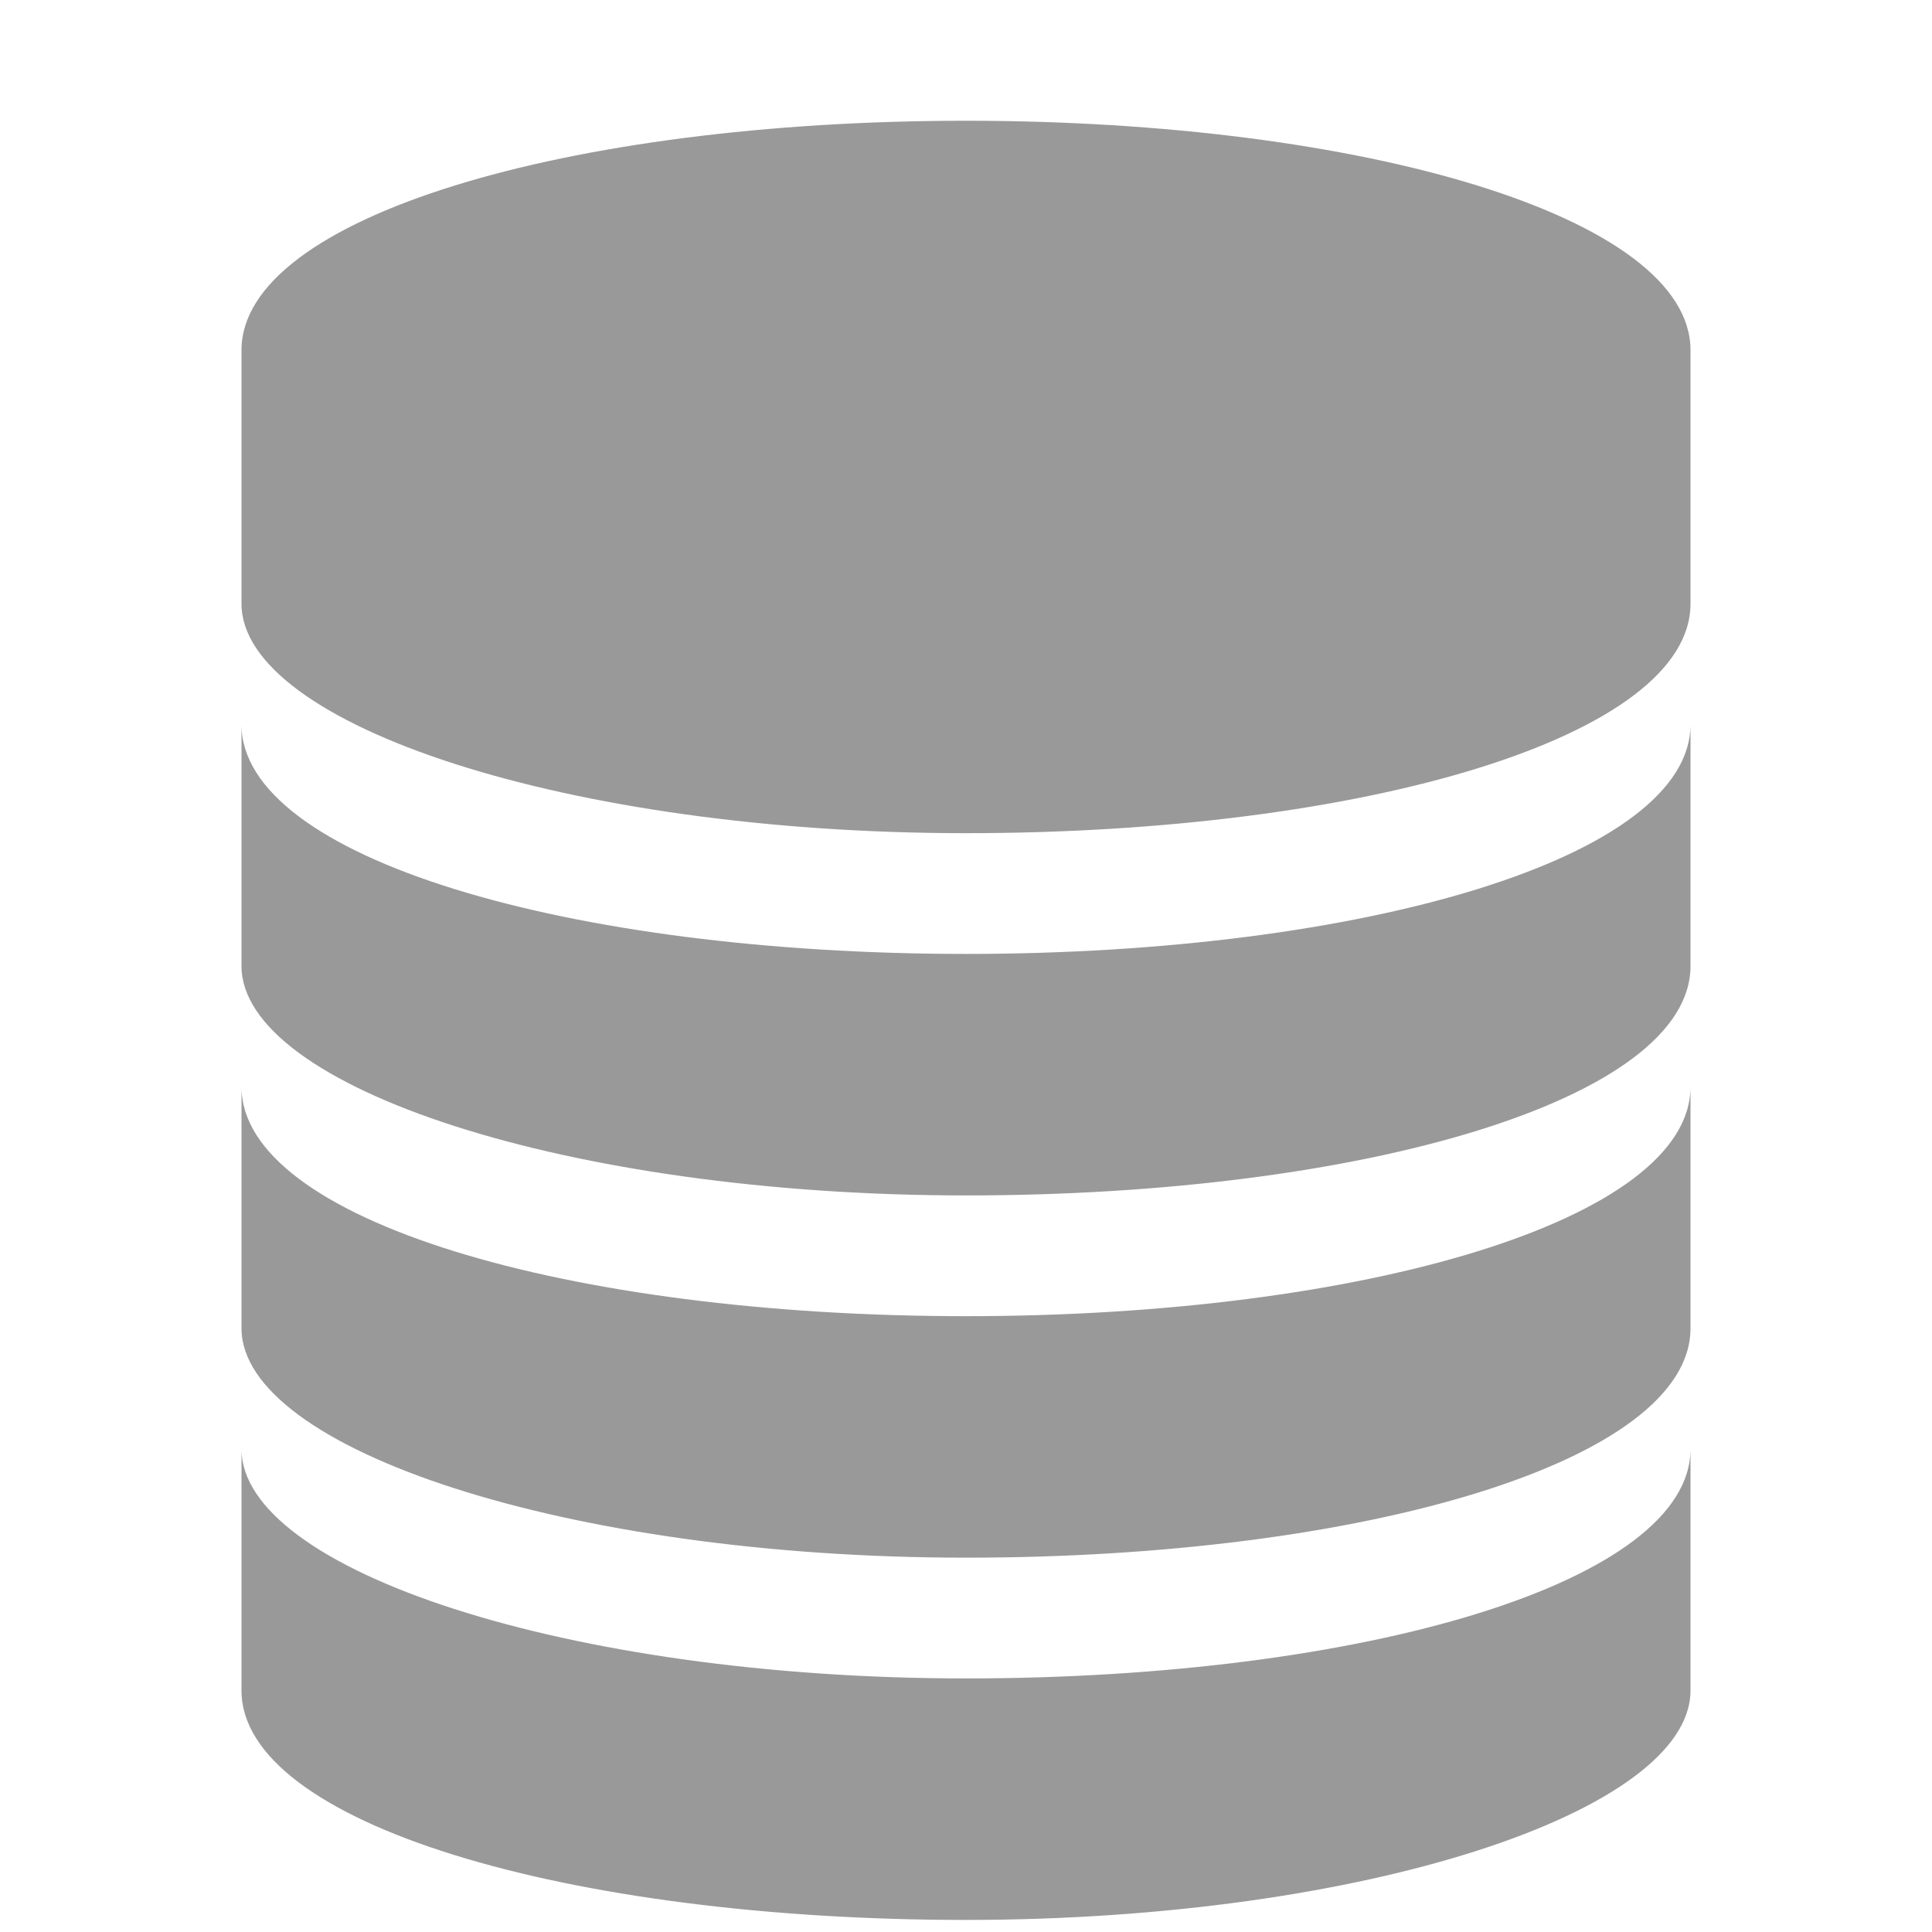
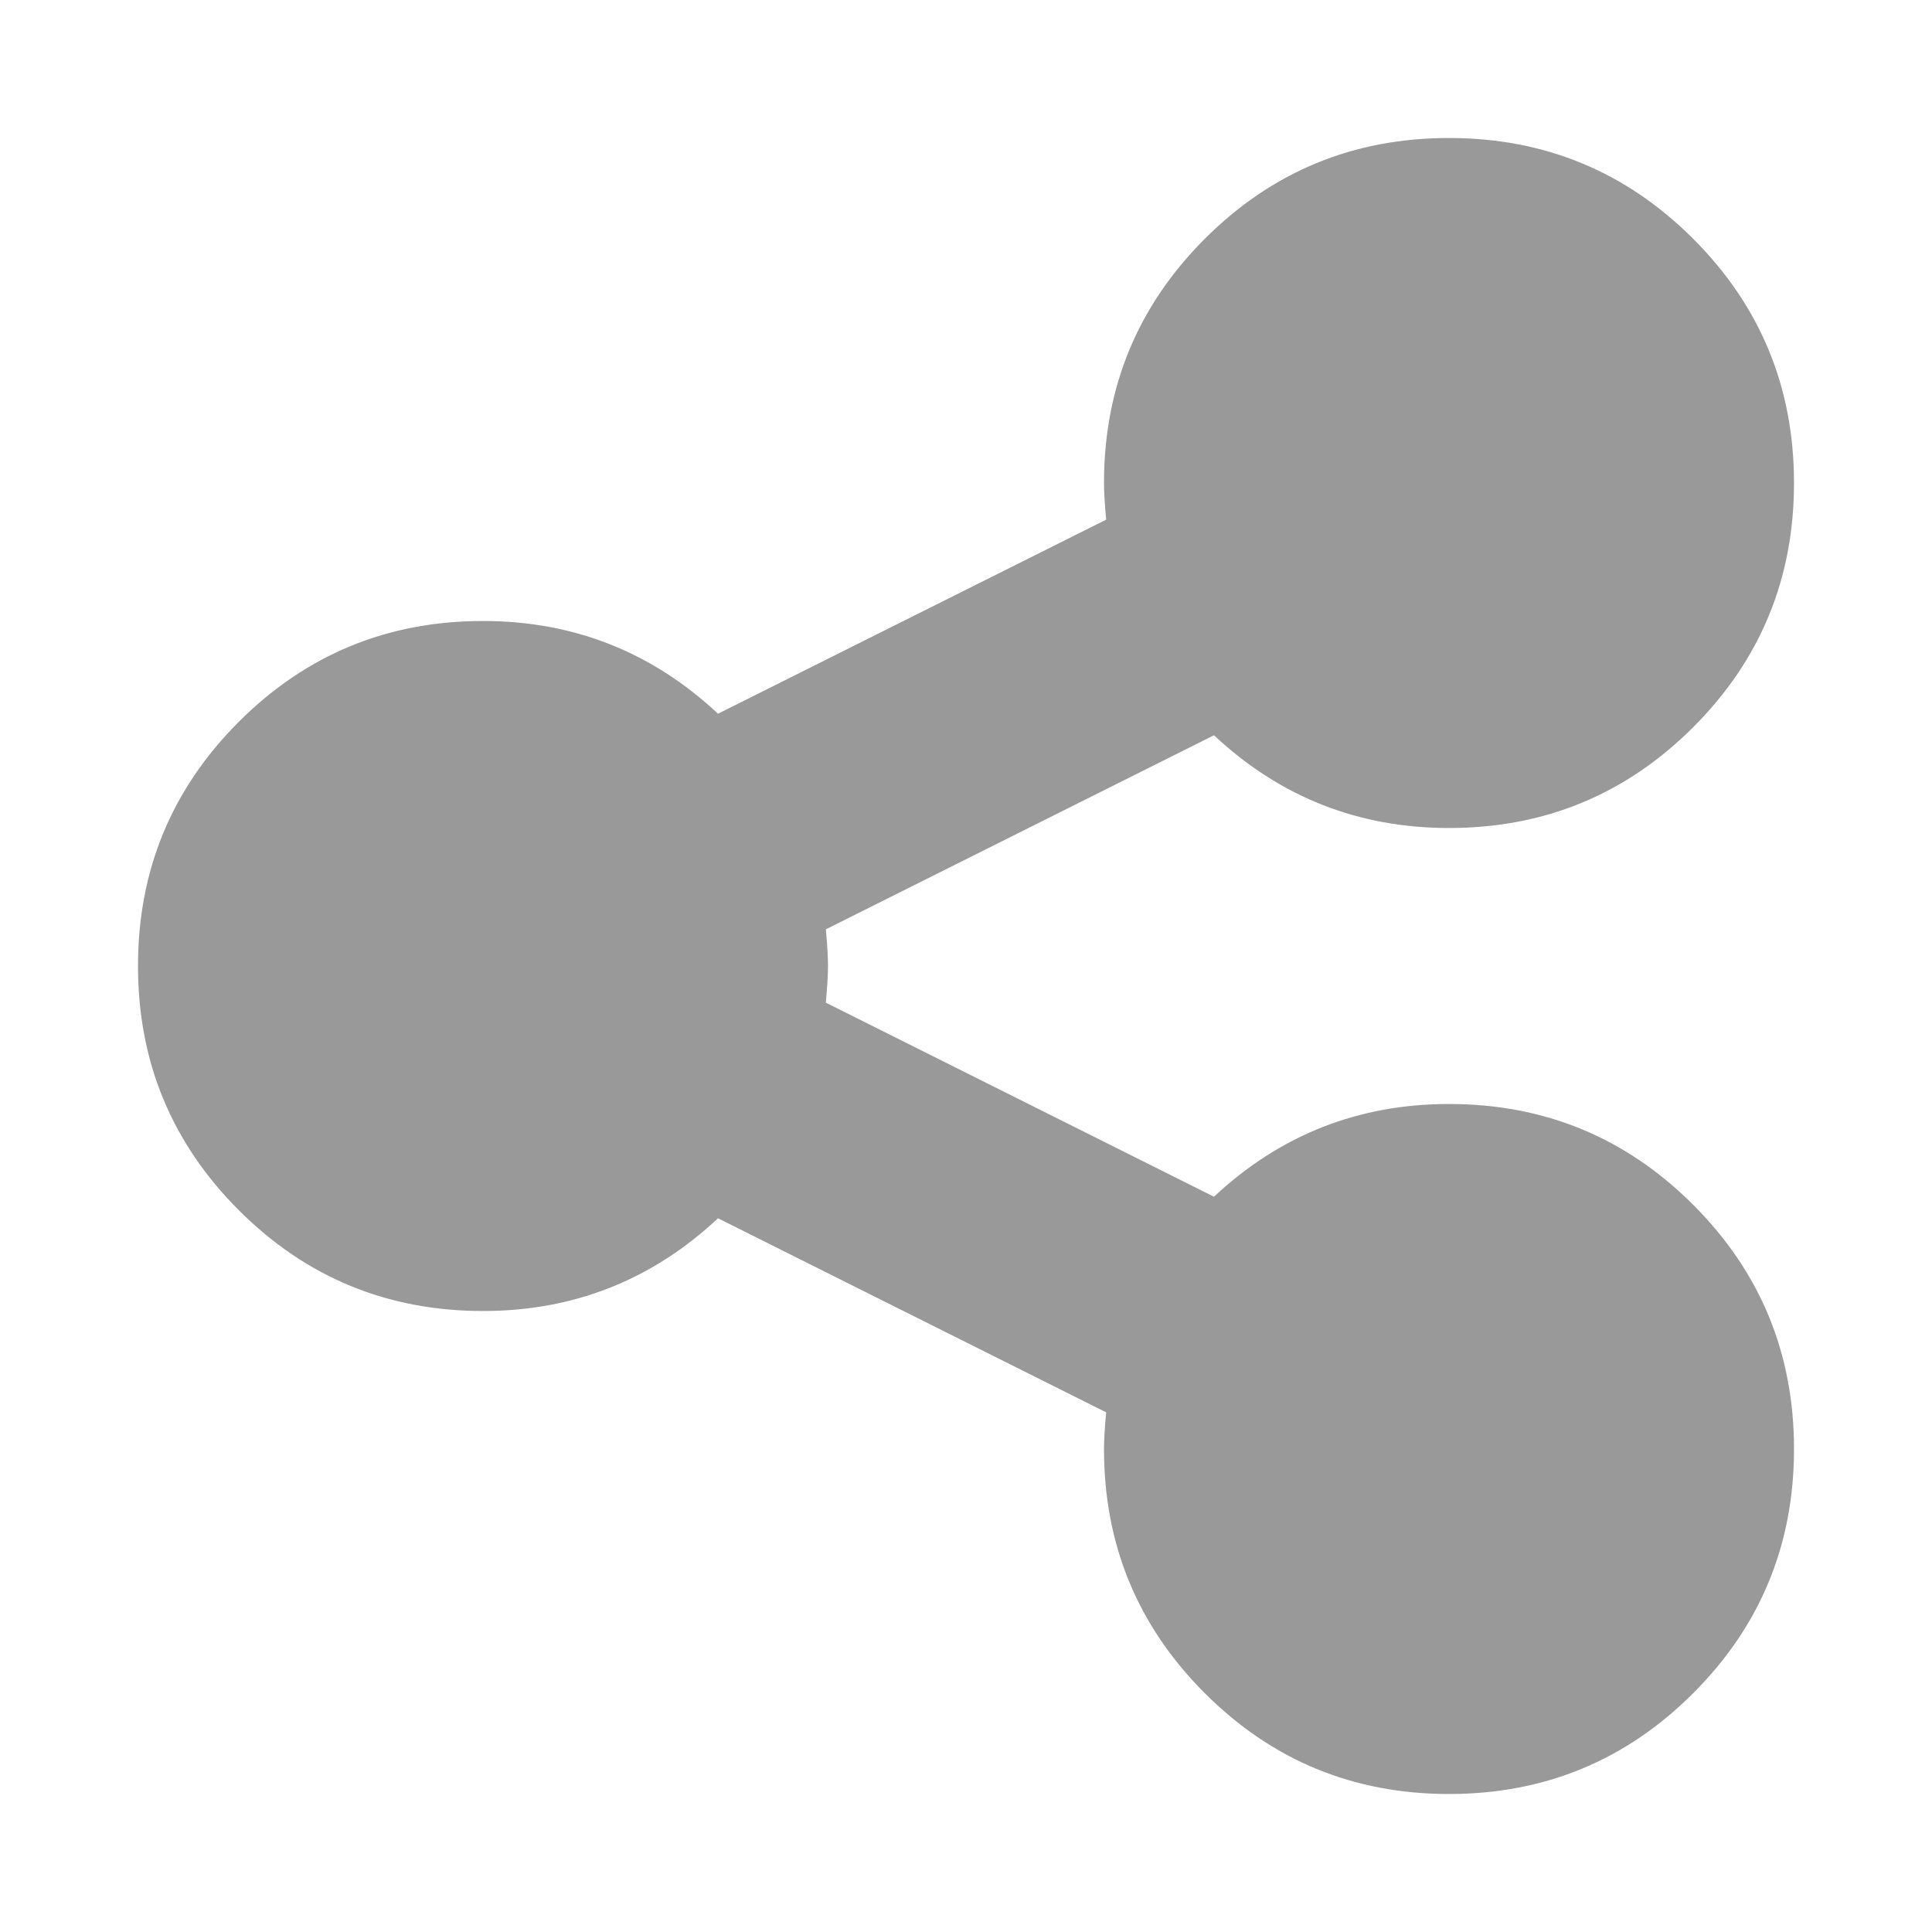
- <svg xmlns="http://www.w3.org/2000/svg" width="16" height="16" viewBox="-2 -1 16 16" preserveAspectRatio="xMinYMid meet" overflow="visible">
-   <path d="M12 11v2c0 1-2.7 1.9-6 1.9s-6-.8-6-1.9v-2c0 1 2.7 1.9 6 1.9s6-.8 6-1.9zM6 9.9c-3.3 0-6-.8-6-1.9v2c0 1 2.7 1.9 6 1.9s6-.8 6-1.9V8c0 1.1-2.7 1.9-6 1.9zm0-3c-3.3 0-6-.8-6-1.9v2c0 1 2.7 1.9 6 1.9s6-.8 6-1.9V5c0 1.1-2.7 1.9-6 1.9zm6-5C12 .8 9.3 0 6 0S0 .8 0 1.9V4c0 1 2.7 1.9 6 1.9s6-.8 6-1.9V1.9z" fill="#999" />
+ <svg xmlns="http://www.w3.org/2000/svg" width="1792" height="1792" viewBox="0 0 1792 1792">
+   <path d="M1344 1024q133 0 226.5 93.5t93.5 226.5-93.5 226.5-226.5 93.5-226.5-93.5-93.5-226.5q0-12 2-34l-360-180q-92 86-218 86-133 0-226.5-93.5t-93.5-226.5 93.5-226.5 226.5-93.5q126 0 218 86l360-180q-2-22-2-34 0-133 93.5-226.5t226.5-93.5 226.5 93.5 93.5 226.5-93.5 226.5-226.5 93.5q-126 0-218-86l-360 180q2 22 2 34t-2 34l360 180q92-86 218-86z" fill="#999" />
</svg>
